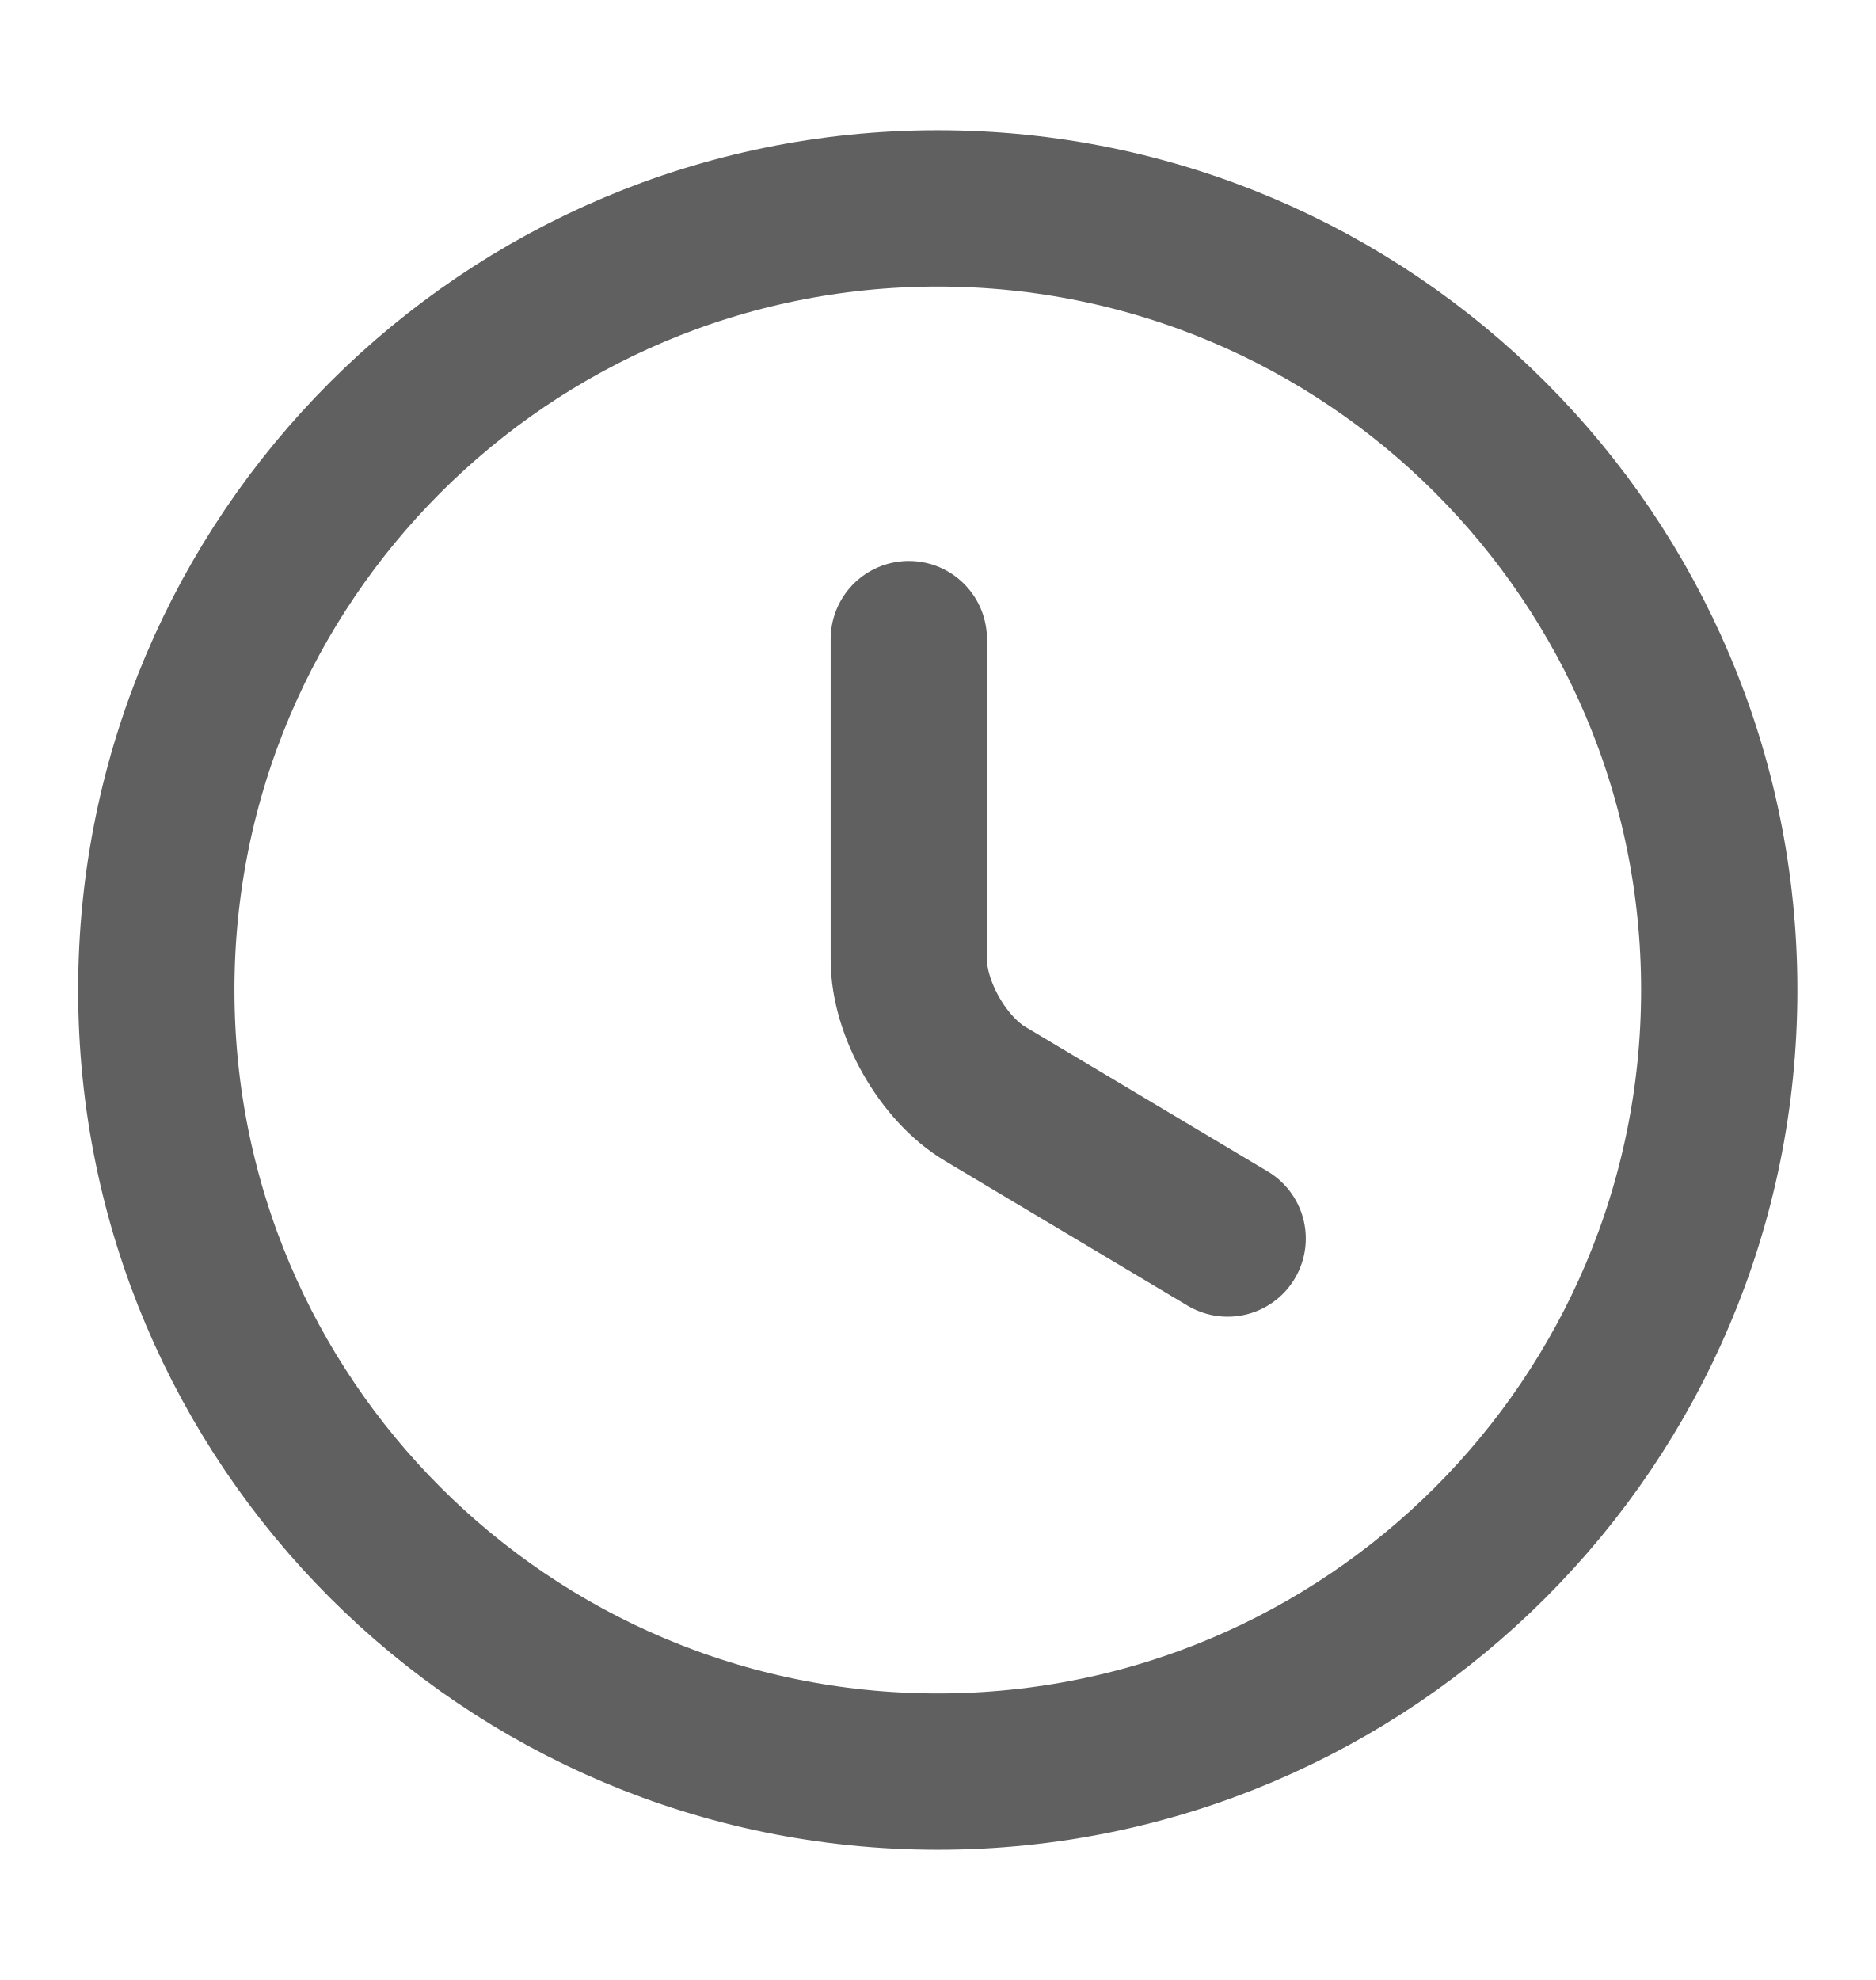
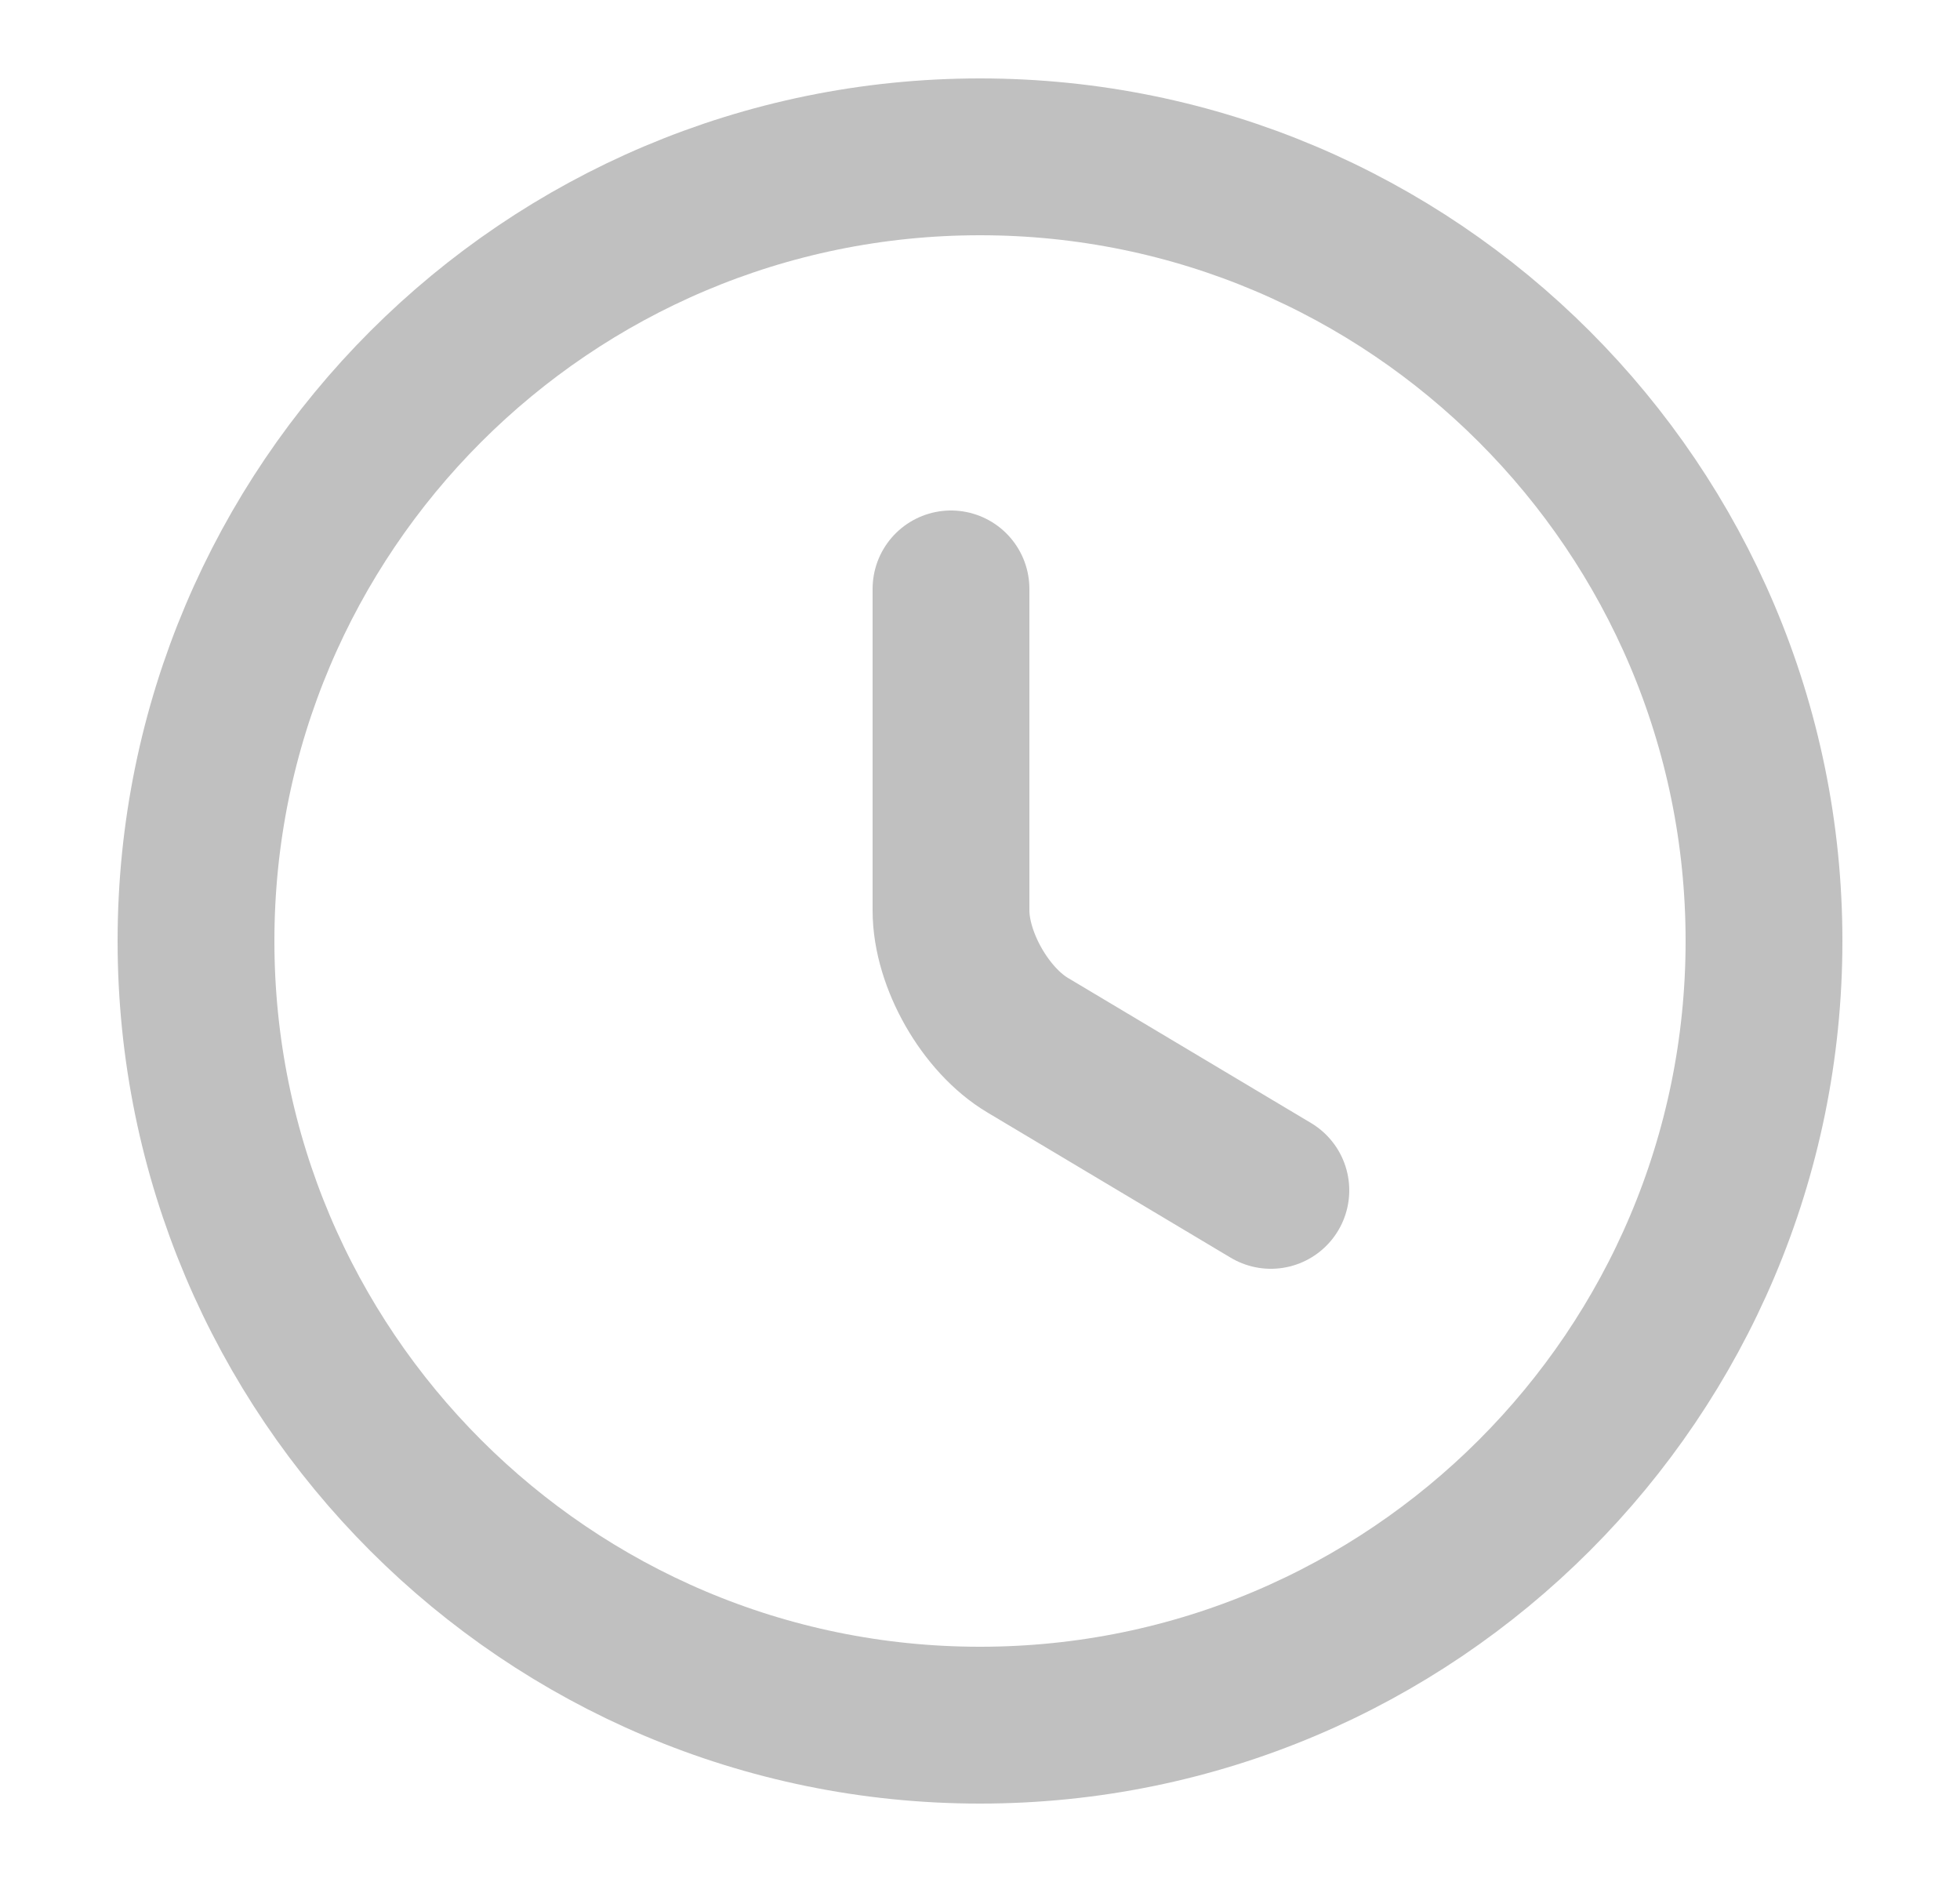
- <svg xmlns="http://www.w3.org/2000/svg" width="18" height="19" viewBox="0 0 18 19" fill="none">
+ <svg xmlns="http://www.w3.org/2000/svg" width="25" height="24" viewBox="0 0 25 24" fill="none">
  <g id="vuesax/linear/clock">
    <g id="clock">
-       <path id="Vector" d="M16.5 9.5C16.5 13.64 13.14 17 9 17C4.86 17 1.5 13.64 1.5 9.5C1.5 5.36 4.86 2 9 2C13.14 2 16.5 5.36 16.5 9.5Z" stroke="#606060" stroke-width="1.5" stroke-linecap="round" stroke-linejoin="round" />
-       <path id="Vector_2" d="M11.782 11.885L9.457 10.498C9.052 10.258 8.722 9.68 8.722 9.208V6.133" stroke="#606060" stroke-width="1.5" stroke-linecap="round" stroke-linejoin="round" />
+       <path id="Vector" d="M22.5 12C22.5 17.52 18.02 22 12.5 22C6.98 22 2.5 17.52 2.5 12C2.5 6.48 6.98 2 12.5 2C18.02 2 22.5 6.48 22.5 12Z" stroke="#C0C0C0" stroke-width="2" stroke-linecap="round" stroke-linejoin="round" />
+       <path id="Vector_2" d="M16.21 15.18L13.11 13.33C12.57 13.01 12.13 12.24 12.13 11.61V7.51" stroke="#C0C0C0" stroke-width="2" stroke-linecap="round" stroke-linejoin="round" />
    </g>
  </g>
</svg>
